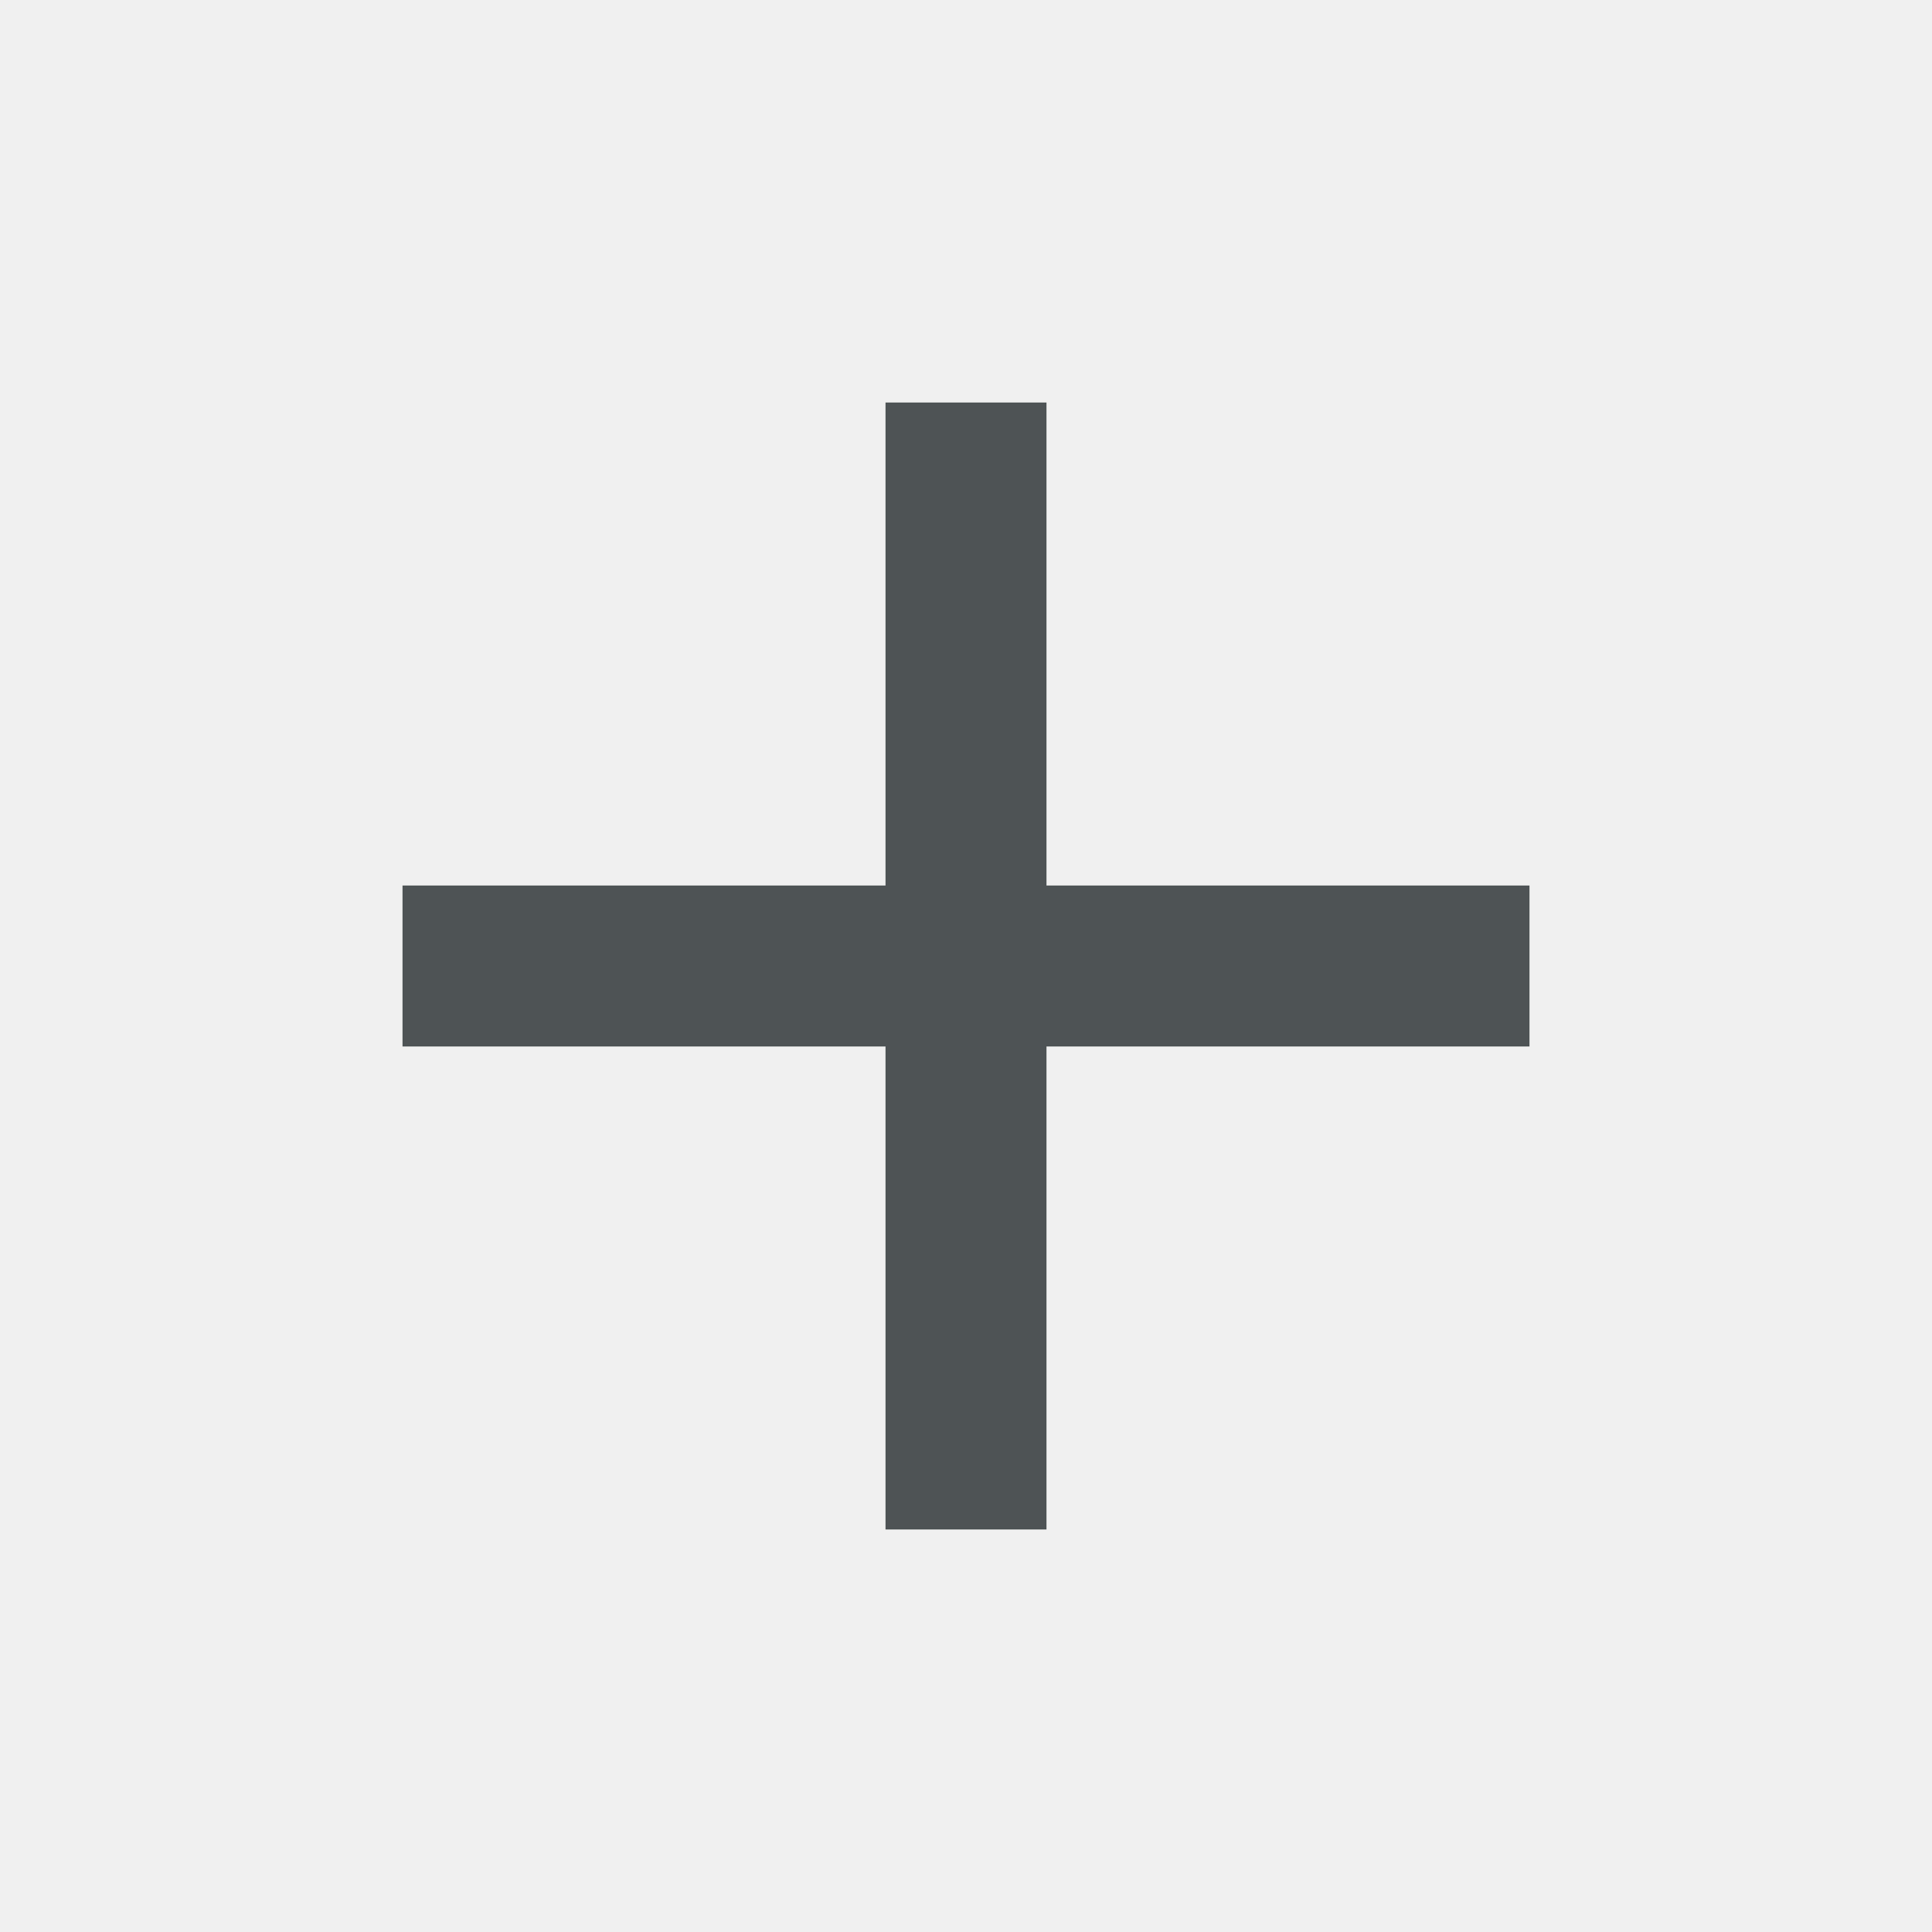
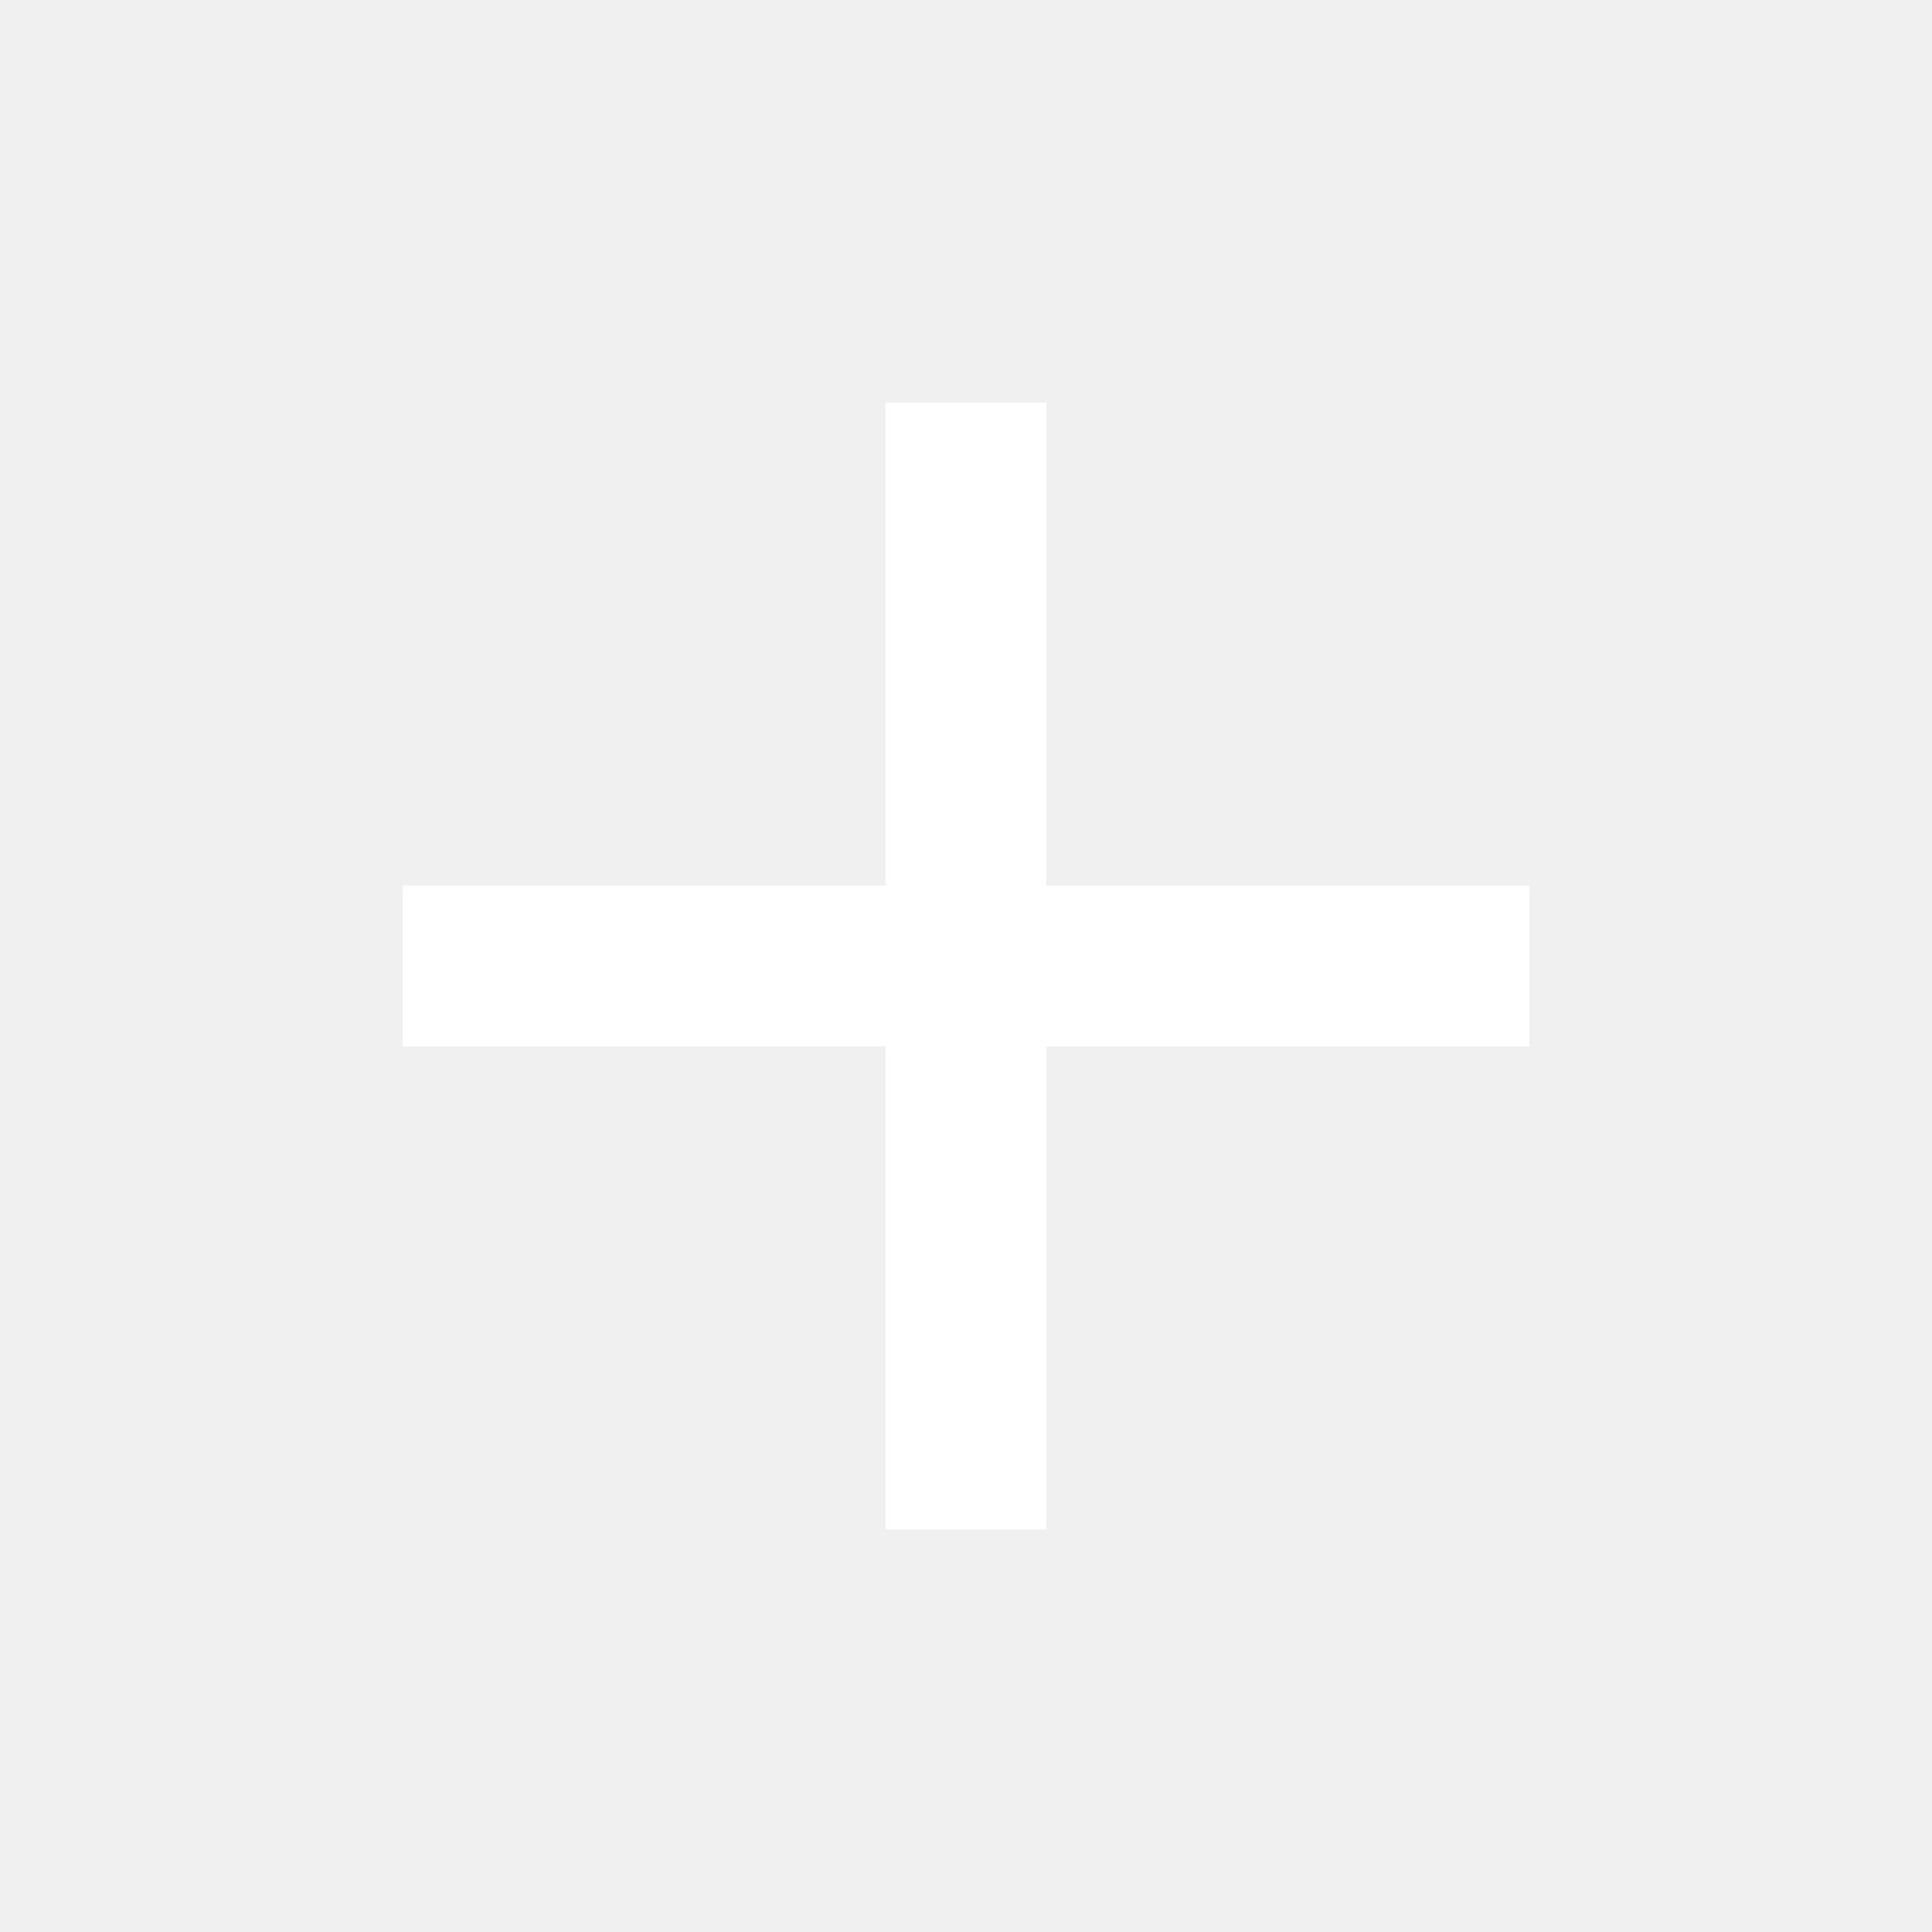
<svg xmlns="http://www.w3.org/2000/svg" width="32" height="32" viewBox="0 0 32 32" fill="none">
-   <path d="M17.333 17.333V25.333H14.667V17.333H6.667V14.667H14.667V6.667H17.333V14.667H25.333V17.333H17.333Z" fill="#4E5355" />
+   <path d="M17.333 17.333V25.333H14.667V17.333H6.667V14.667H14.667V6.667H17.333V14.667H25.333V17.333H17.333Z" fill="white" />
</svg>
